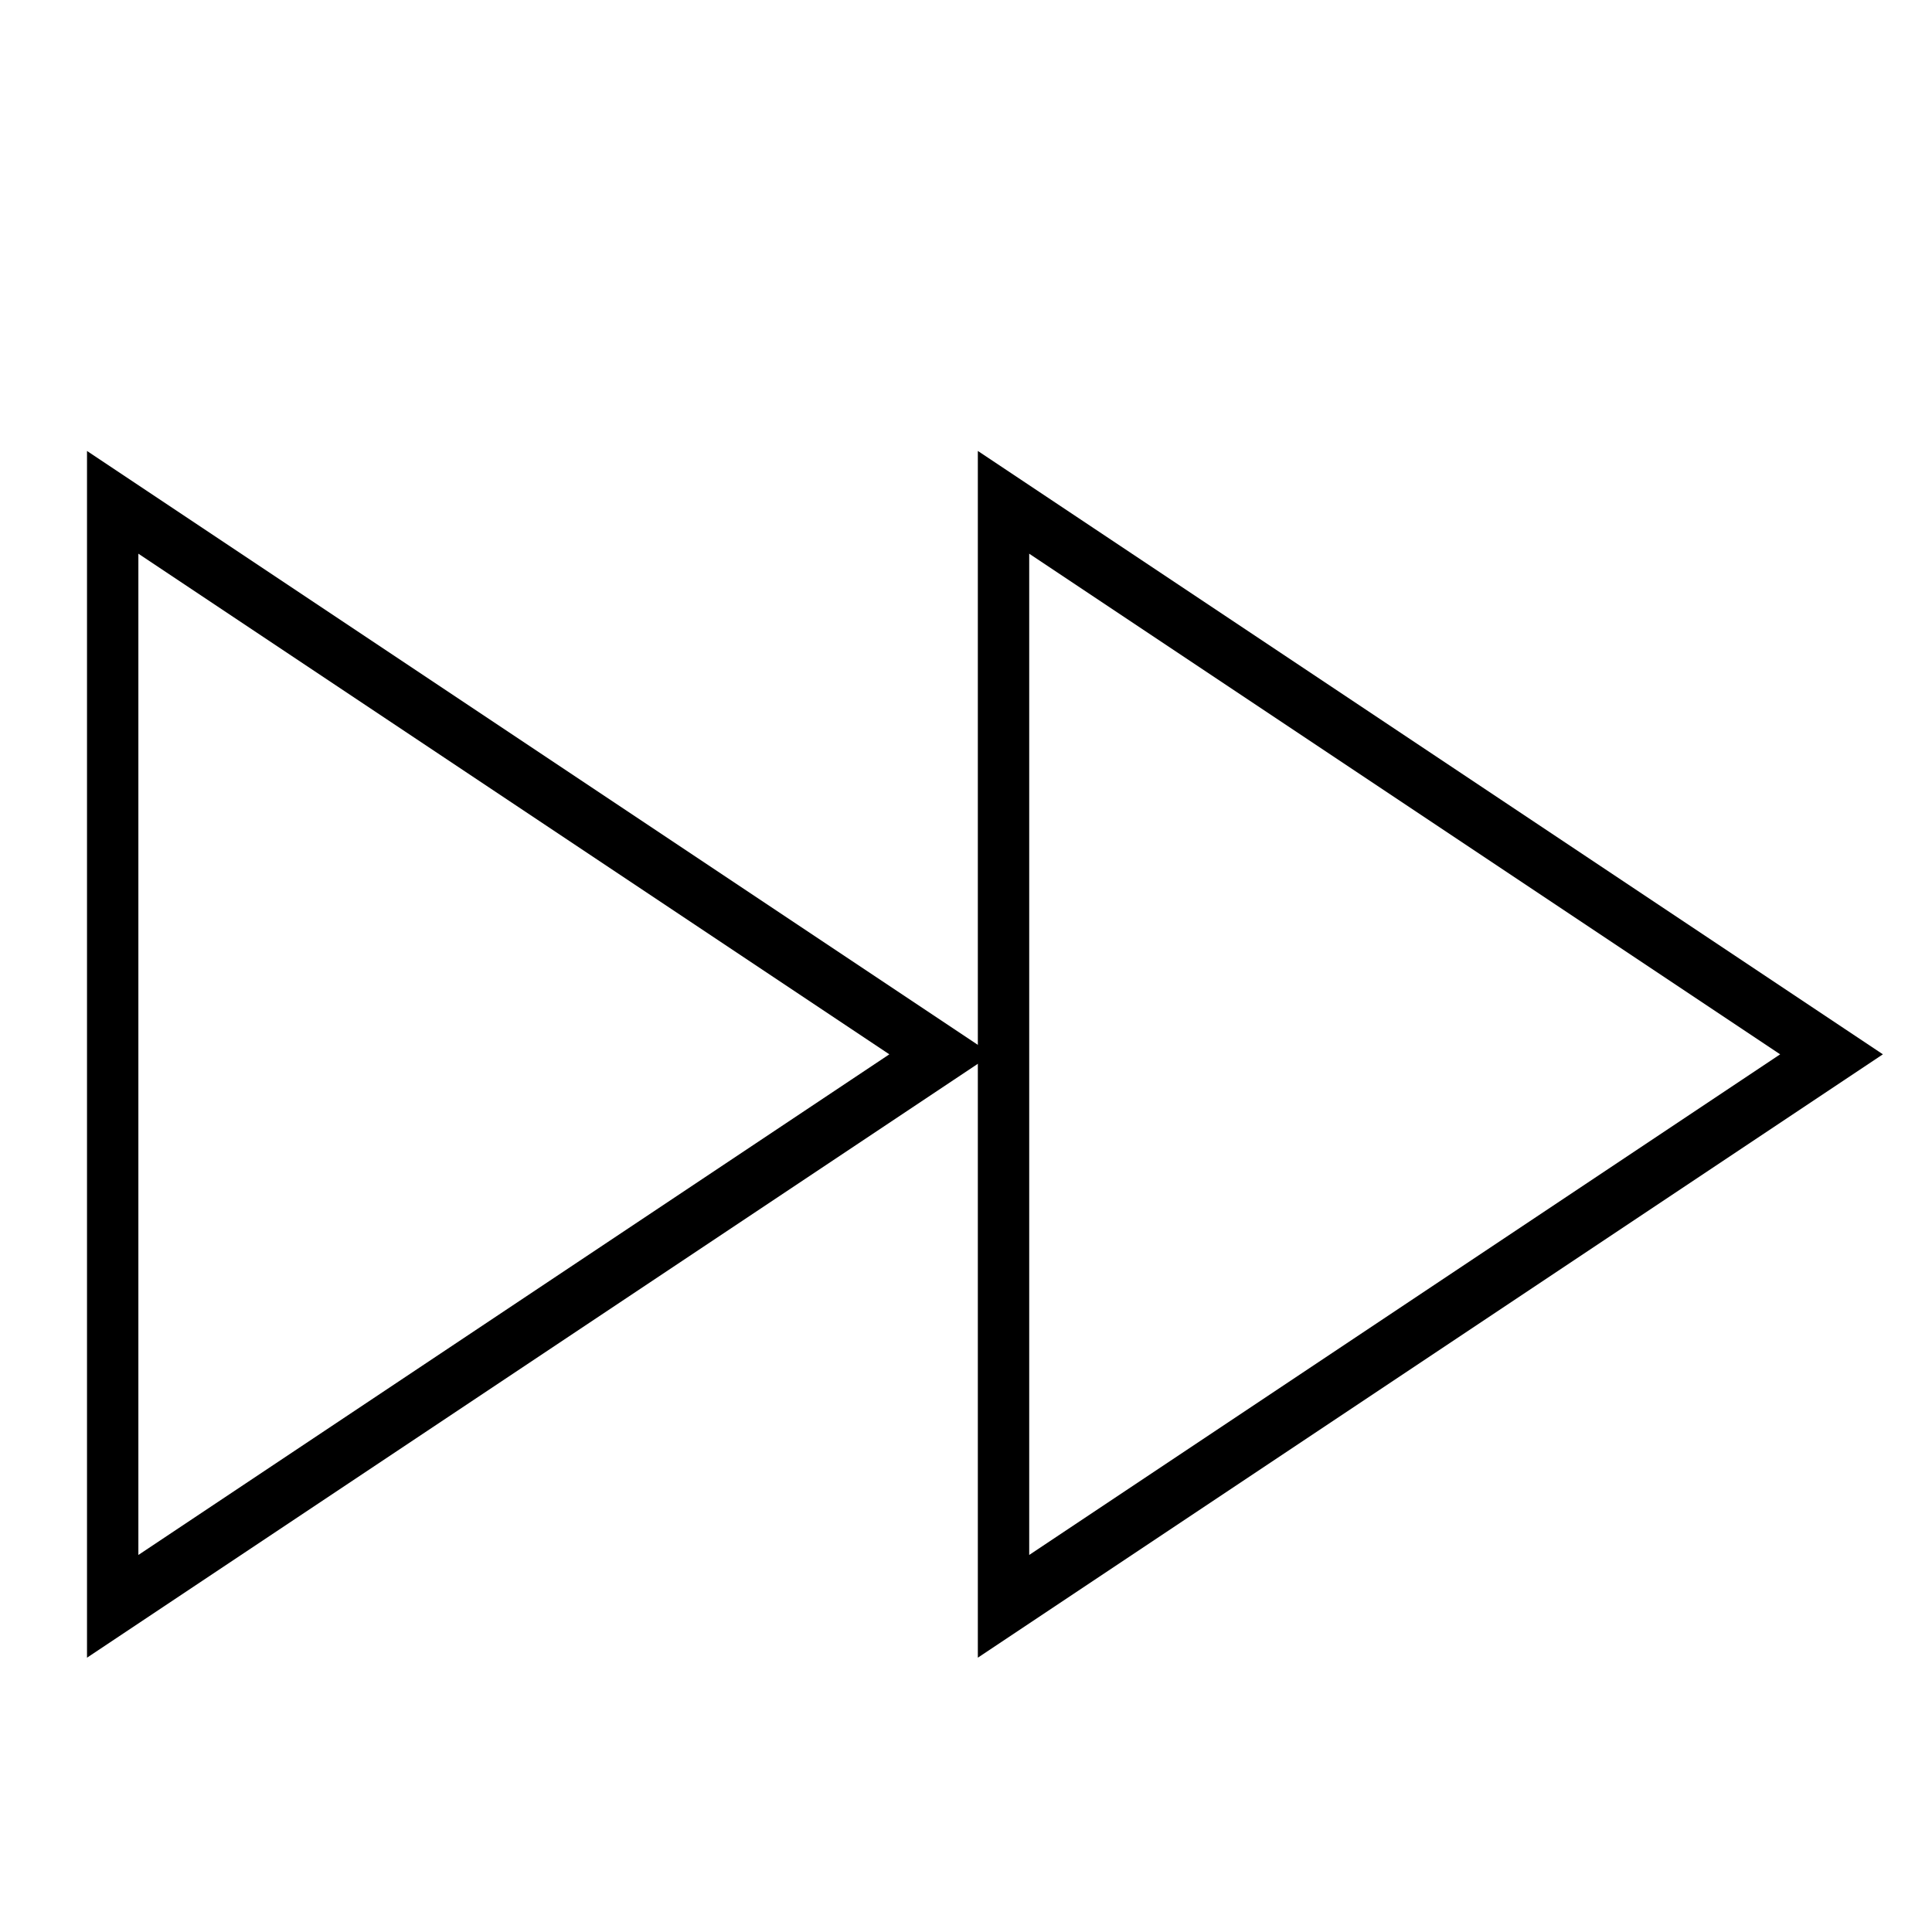
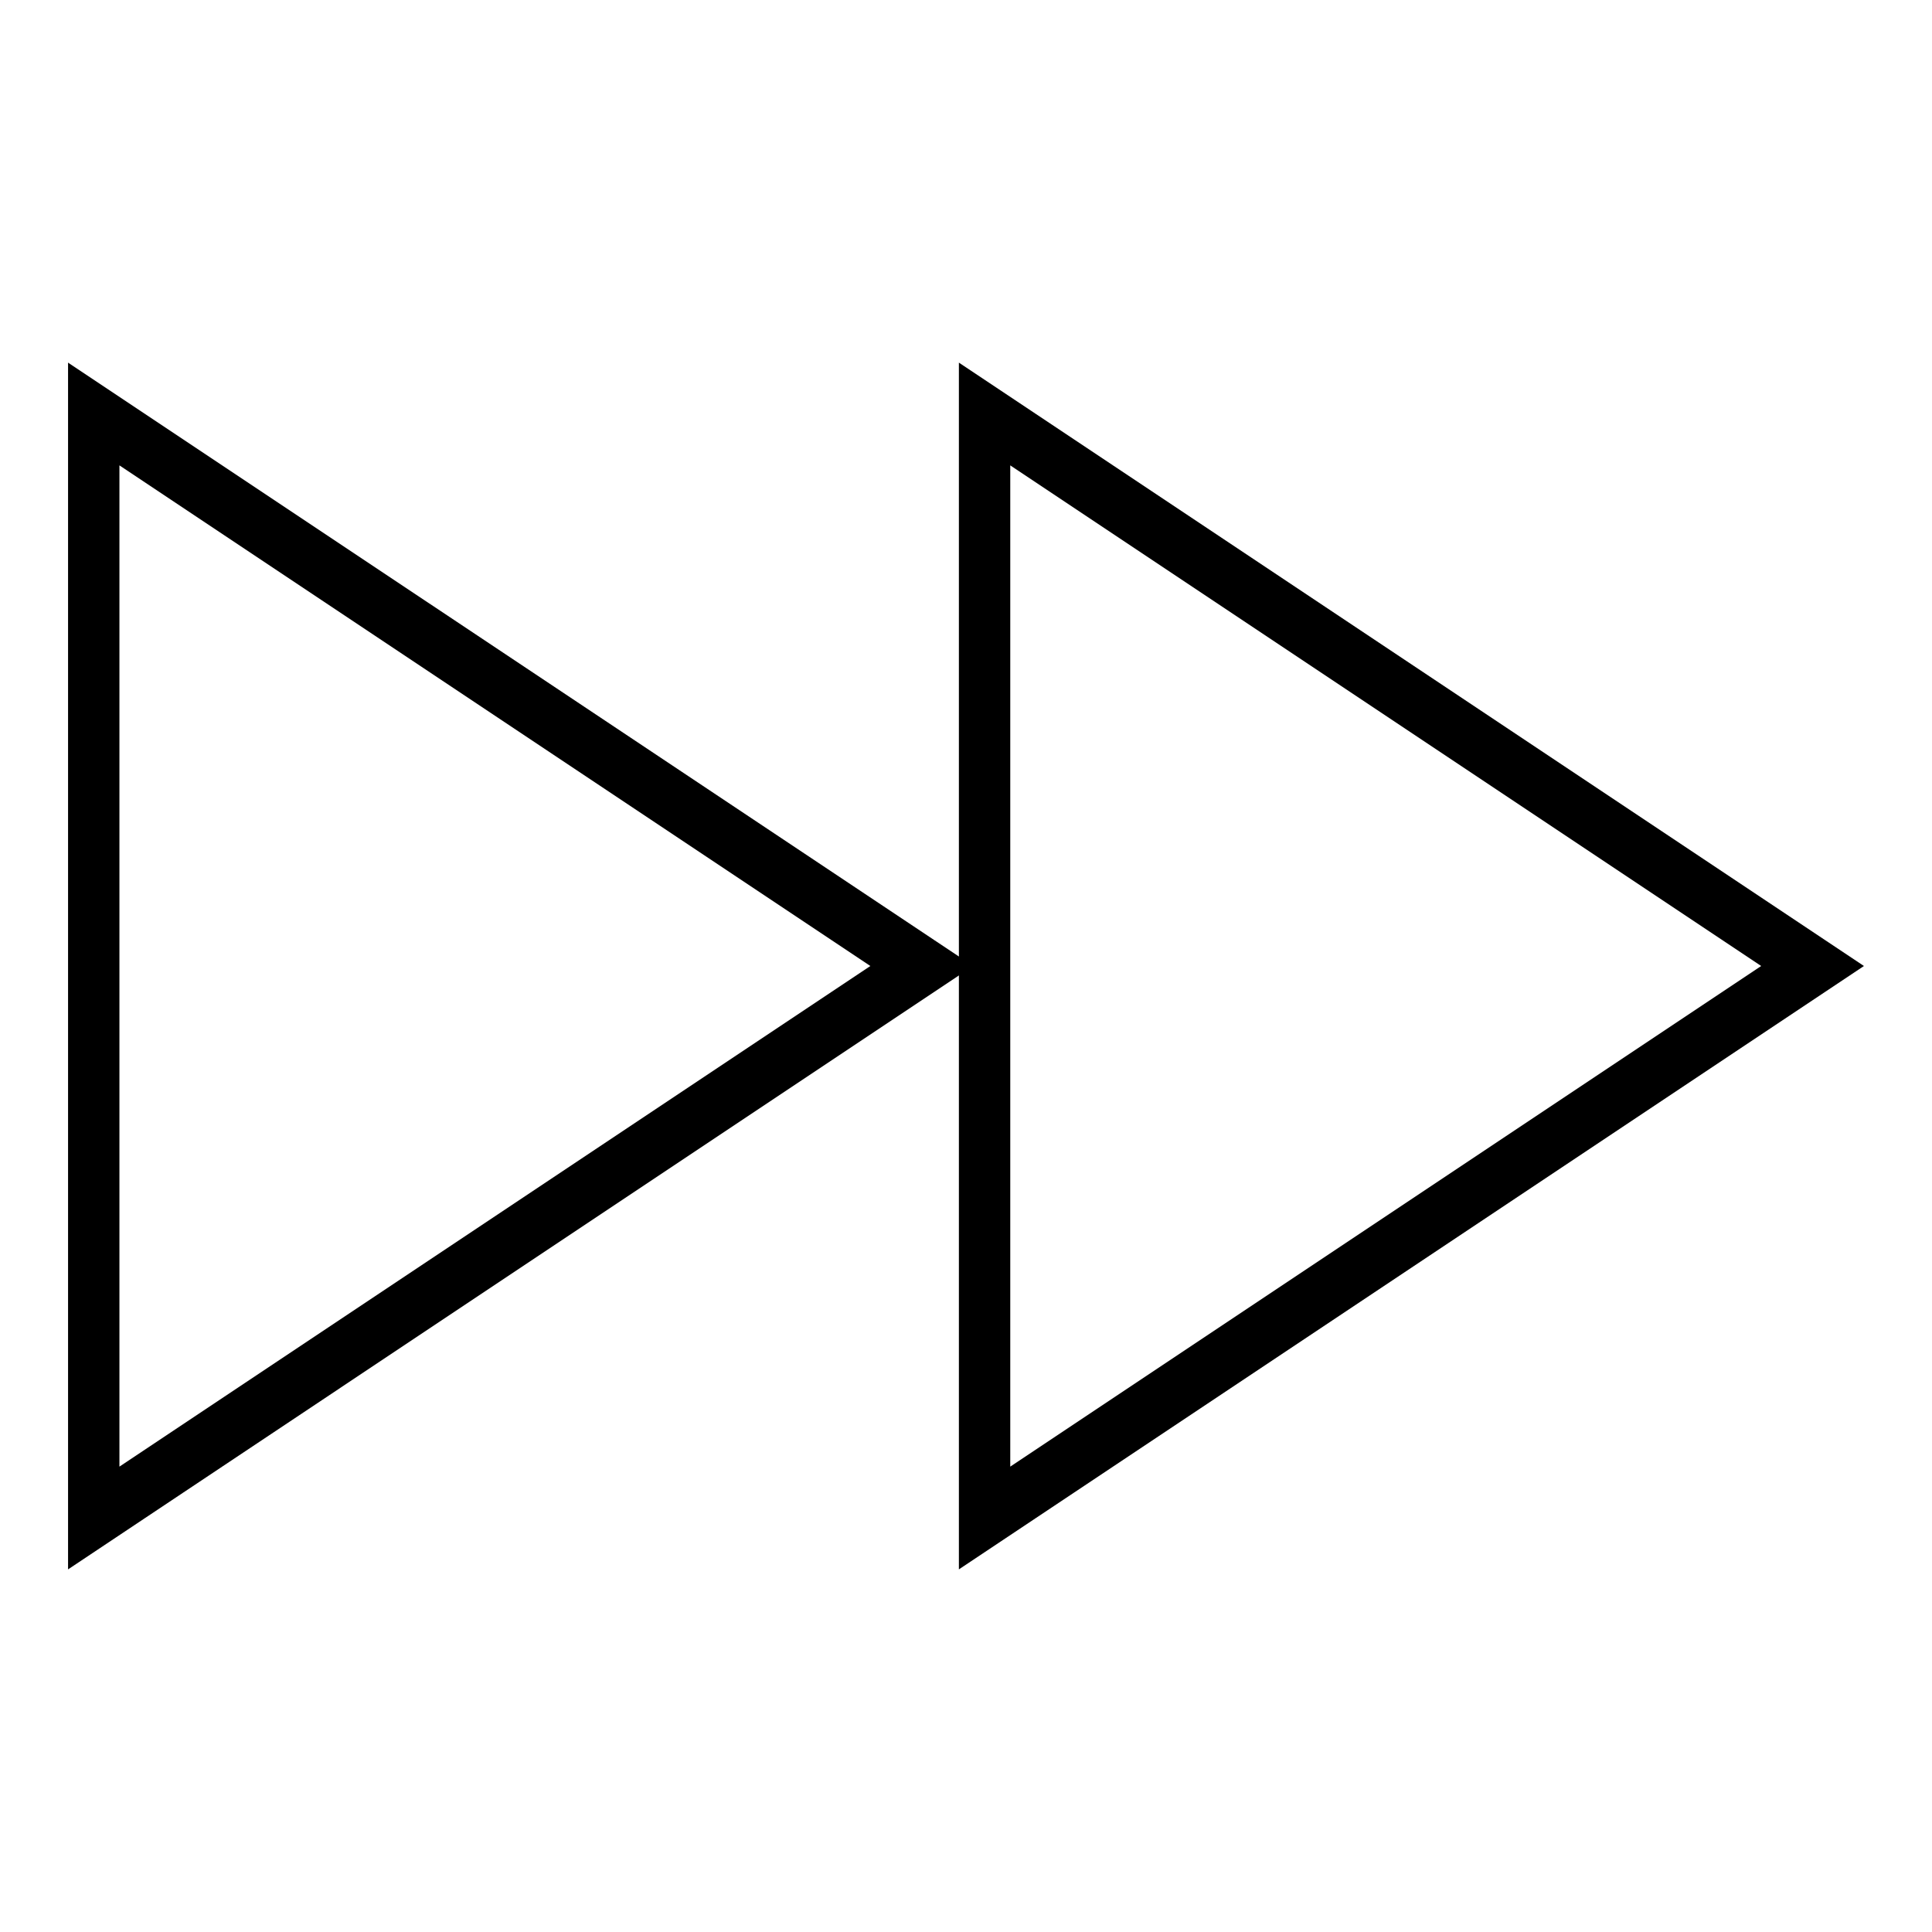
<svg xmlns="http://www.w3.org/2000/svg" version="1.1" viewBox="0 0 700 700" stroke-miterlimit="10" id="svg2" width="100%" height="100%" style="fill:none;stroke:none">
  <defs id="defs17" />
  <clipPath id="p.0">
    <path d="M 0,0 623,0 623,607 0,607 0,0 z" clip-rule="nonzero" id="path5" />
  </clipPath>
  <path style="fill:#000000;fill-opacity:0;fill-rule:nonzero" id="path9" d="m 0,0 700.776,0 0,700.084 -700.776,0 z" />
-   <path transform="matrix(0.8,0,0,-0.9237605,100.8301,428.188)" d="m 300,50 -375,216.506 -1.1e-5,-433.013 z" id="path3014" style="fill:none;fill-opacity:1;stroke:#000000;stroke-width:23.265;stroke-linejoin:miter;stroke-miterlimit:10;stroke-dasharray:none;stroke-opacity:1" />
-   <path style="fill:none;fill-opacity:1;stroke:#000000;stroke-width:23.265;stroke-linejoin:miter;stroke-miterlimit:10;stroke-dasharray:none;stroke-opacity:1" id="path4147" d="m 300,50 -375,216.506 -1.1e-5,-433.013 z" transform="matrix(0.8,0,0,-0.9237605,423.5951,428.188)" />
+   <g id="g5991" transform="translate(-6.865593,-32)">
+     <path style="fill:none;fill-opacity:1;stroke:#000000;stroke-width:23.265;stroke-linejoin:miter;stroke-miterlimit:10;stroke-dasharray:none;stroke-opacity:1" id="path3014" d="m 300,50 -375,216.506 -1.1e-5,-433.013 z" transform="matrix(0.8,0,0,-0.9237605,100.8301,428.188)" />
+     <path transform="matrix(0.8,0,0,-0.9237605,423.5951,428.188)" d="m 300,50 -375,216.506 -1.1e-5,-433.013 z" id="path4147" style="fill:none;fill-opacity:1;stroke:#000000;stroke-width:23.265;stroke-linejoin:miter;stroke-miterlimit:10;stroke-dasharray:none;stroke-opacity:1" />
+   </g>
</svg>
